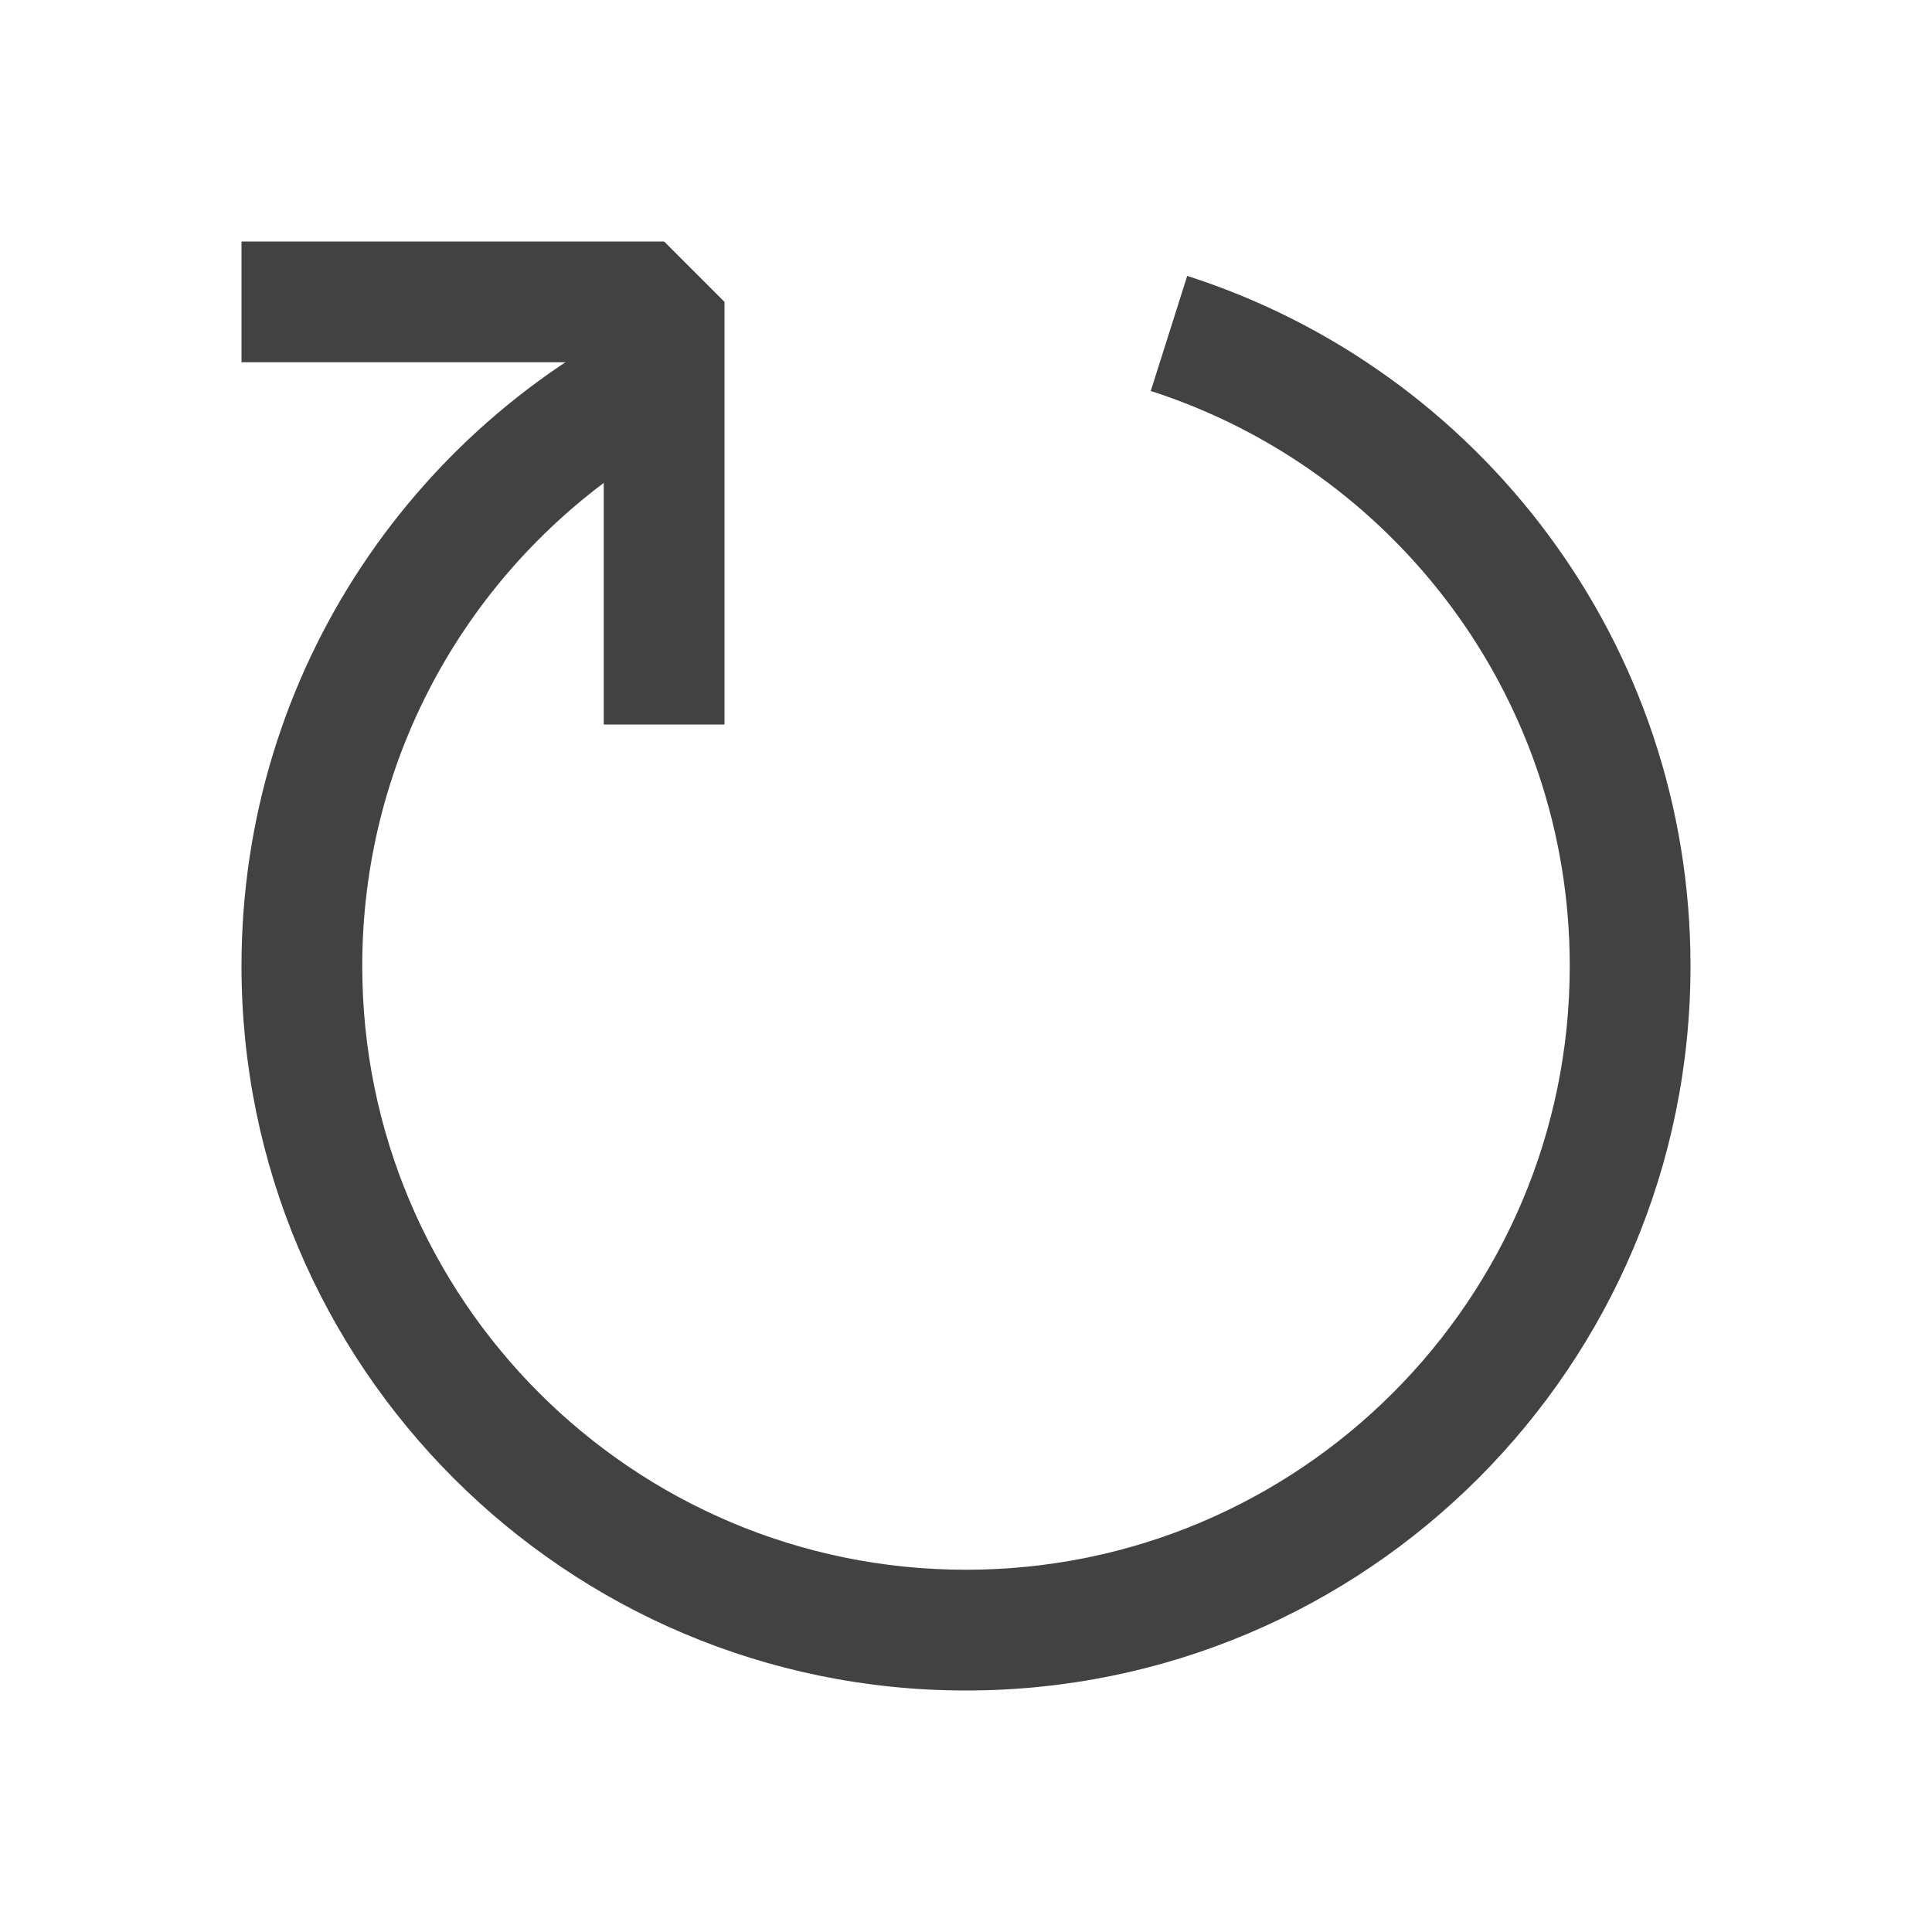
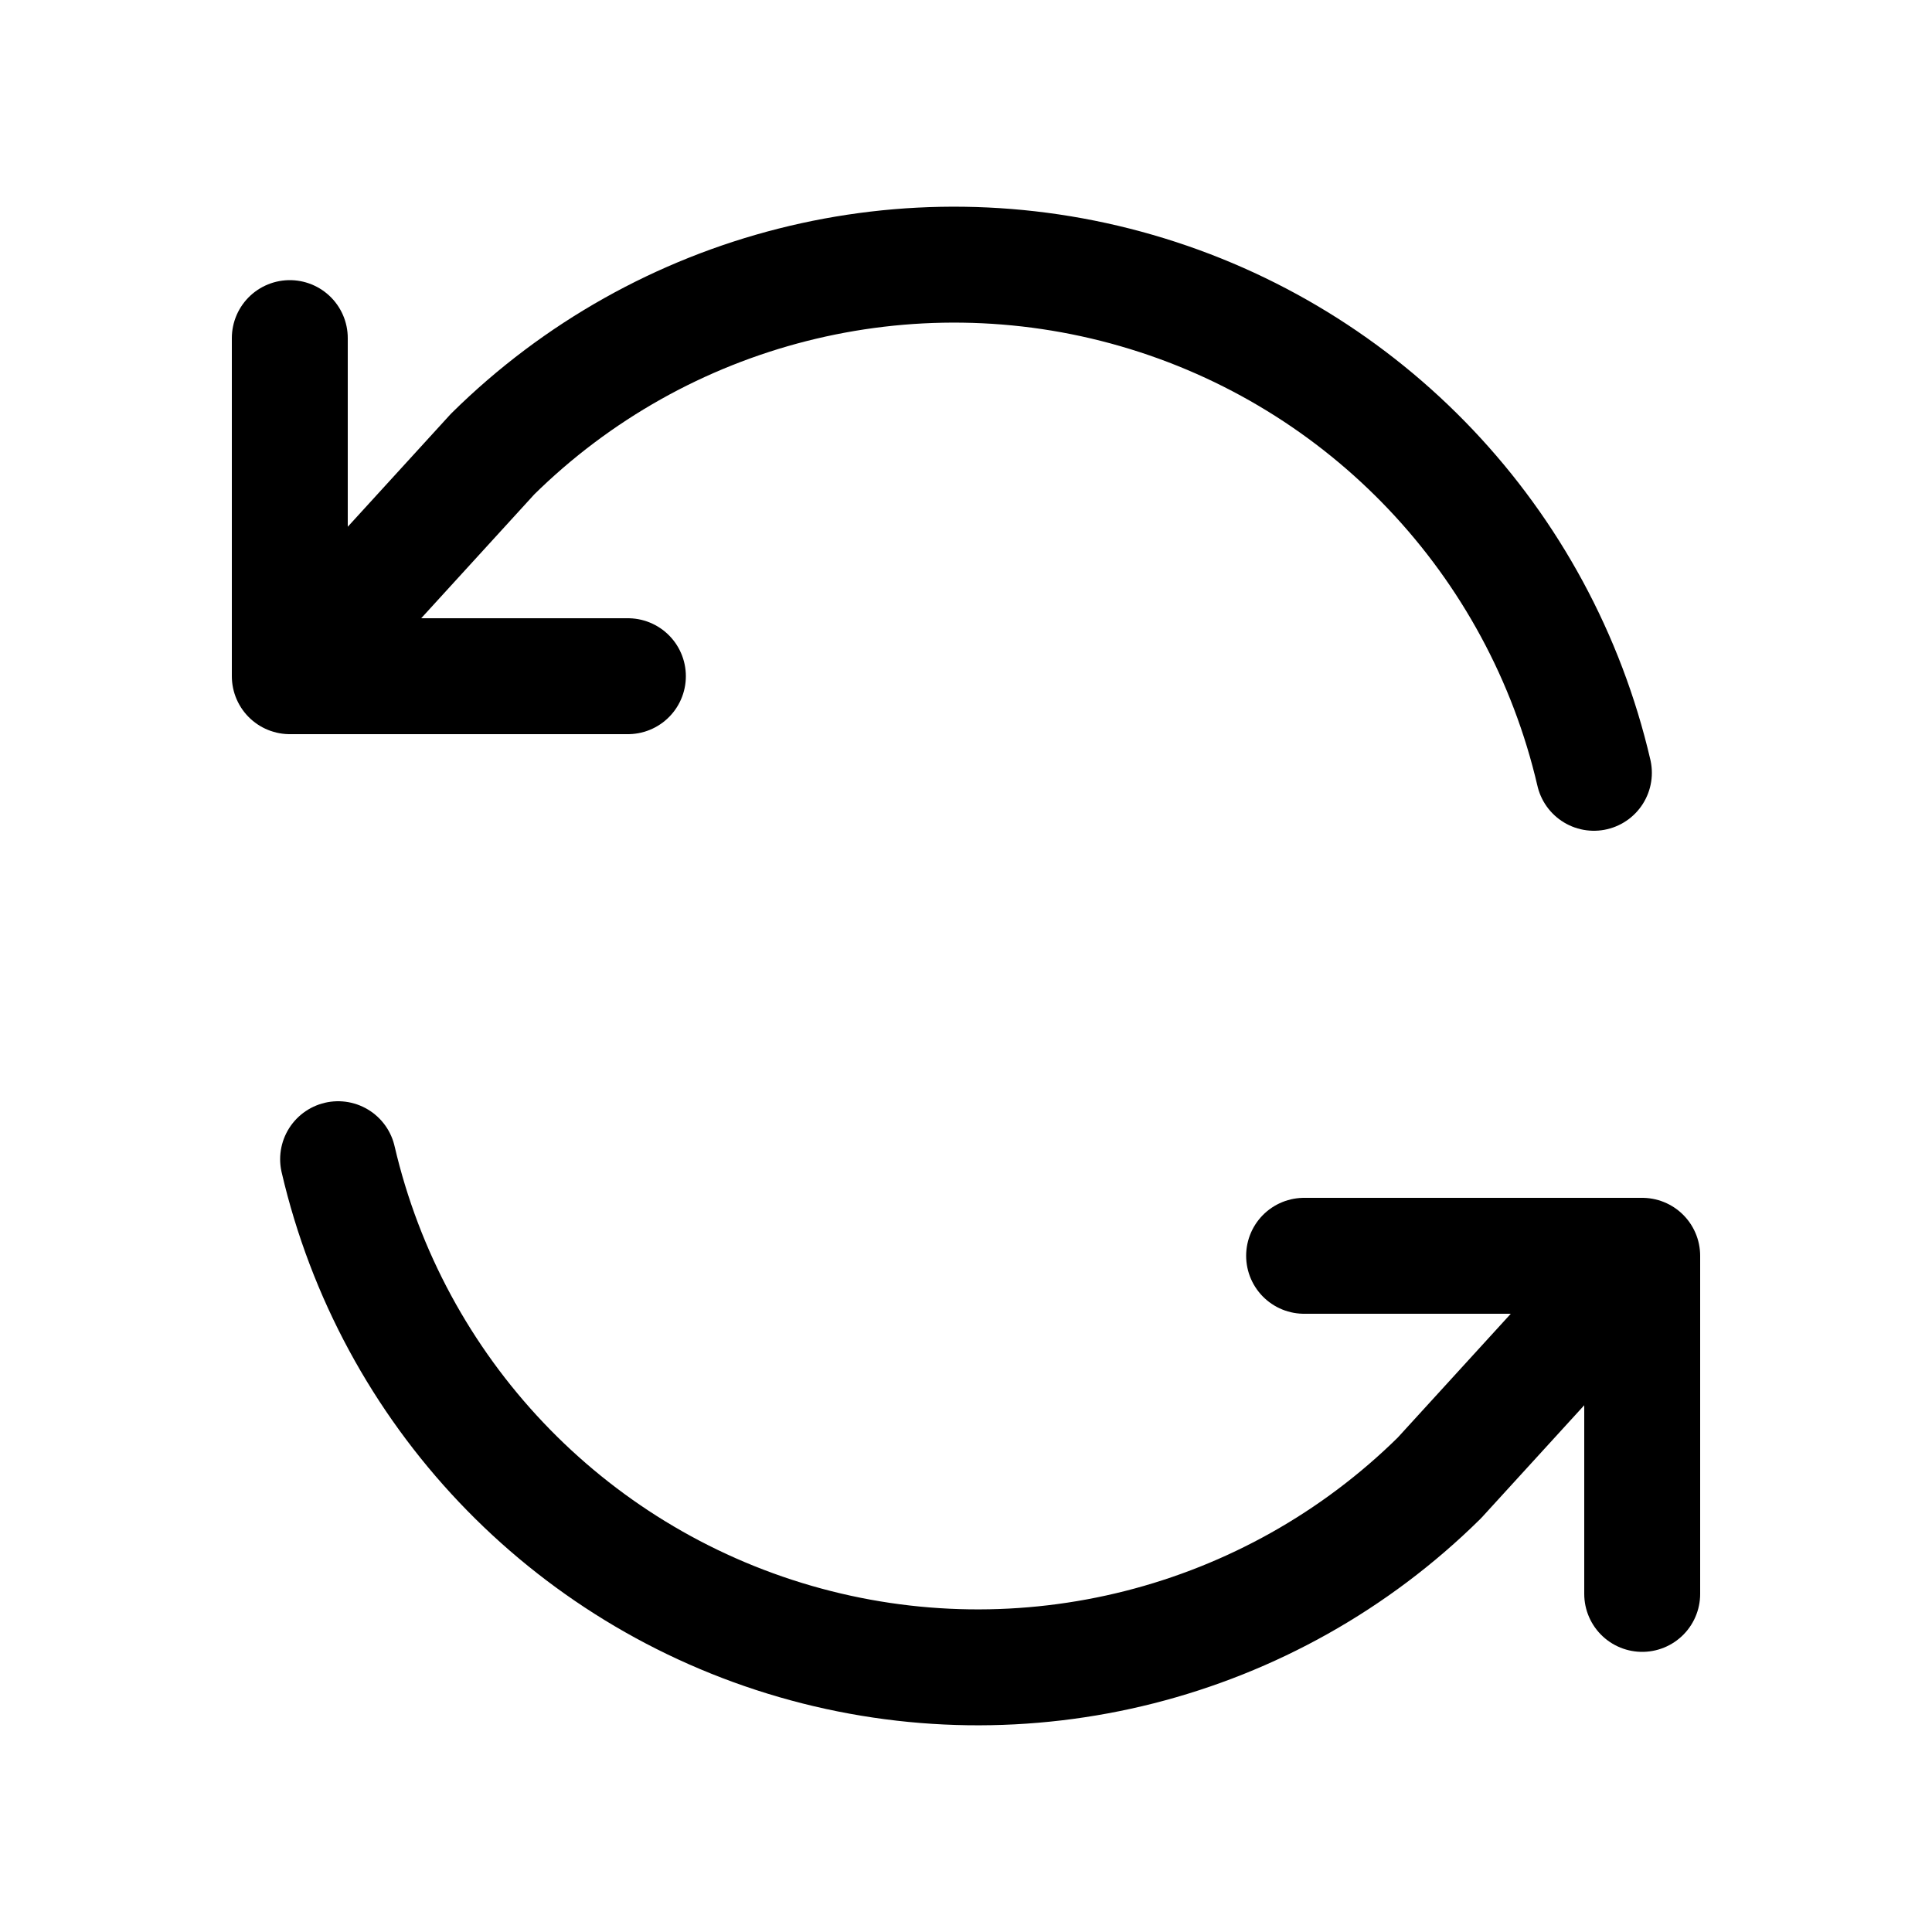
- <svg xmlns="http://www.w3.org/2000/svg" width="16" height="16" viewBox="0 0 16 16" fill="none">
-   <path fill-rule="evenodd" clip-rule="evenodd" d="M5.563 2.516C3.463 3.45 2 5.554 2 8C2 11.314 4.686 14 8 14C11.314 14 14 11.314 14 8C14 5.325 12.25 3.059 9.832 2.285L9.53 3.238C11.543 3.885 13 5.772 13 8C13 10.761 10.761 13 8 13C5.239 13 3 10.761 3 8C3 6.311 3.837 4.818 5.12 3.912L5.563 2.516Z" fill="#424242" />
-   <path fill-rule="evenodd" clip-rule="evenodd" d="M5 3H2V2H5.5L6 2.5V6H5V3Z" fill="#424242" />
+ <svg xmlns="http://www.w3.org/2000/svg" width="20" height="20" viewBox="0 0 20 20" fill="none" stroke="currentColor" stroke-width="1.2" stroke-linecap="round" stroke-linejoin="round">
+   <path d="M16.5 8a6.8 6.8 0 0 0-11.4-3.3L3 7M3 3.5V7h3.5M3.5 12a6.8 6.8 0 0 0 11.4 3.3L17 13M13.5 13H17v3.5" />
</svg>
